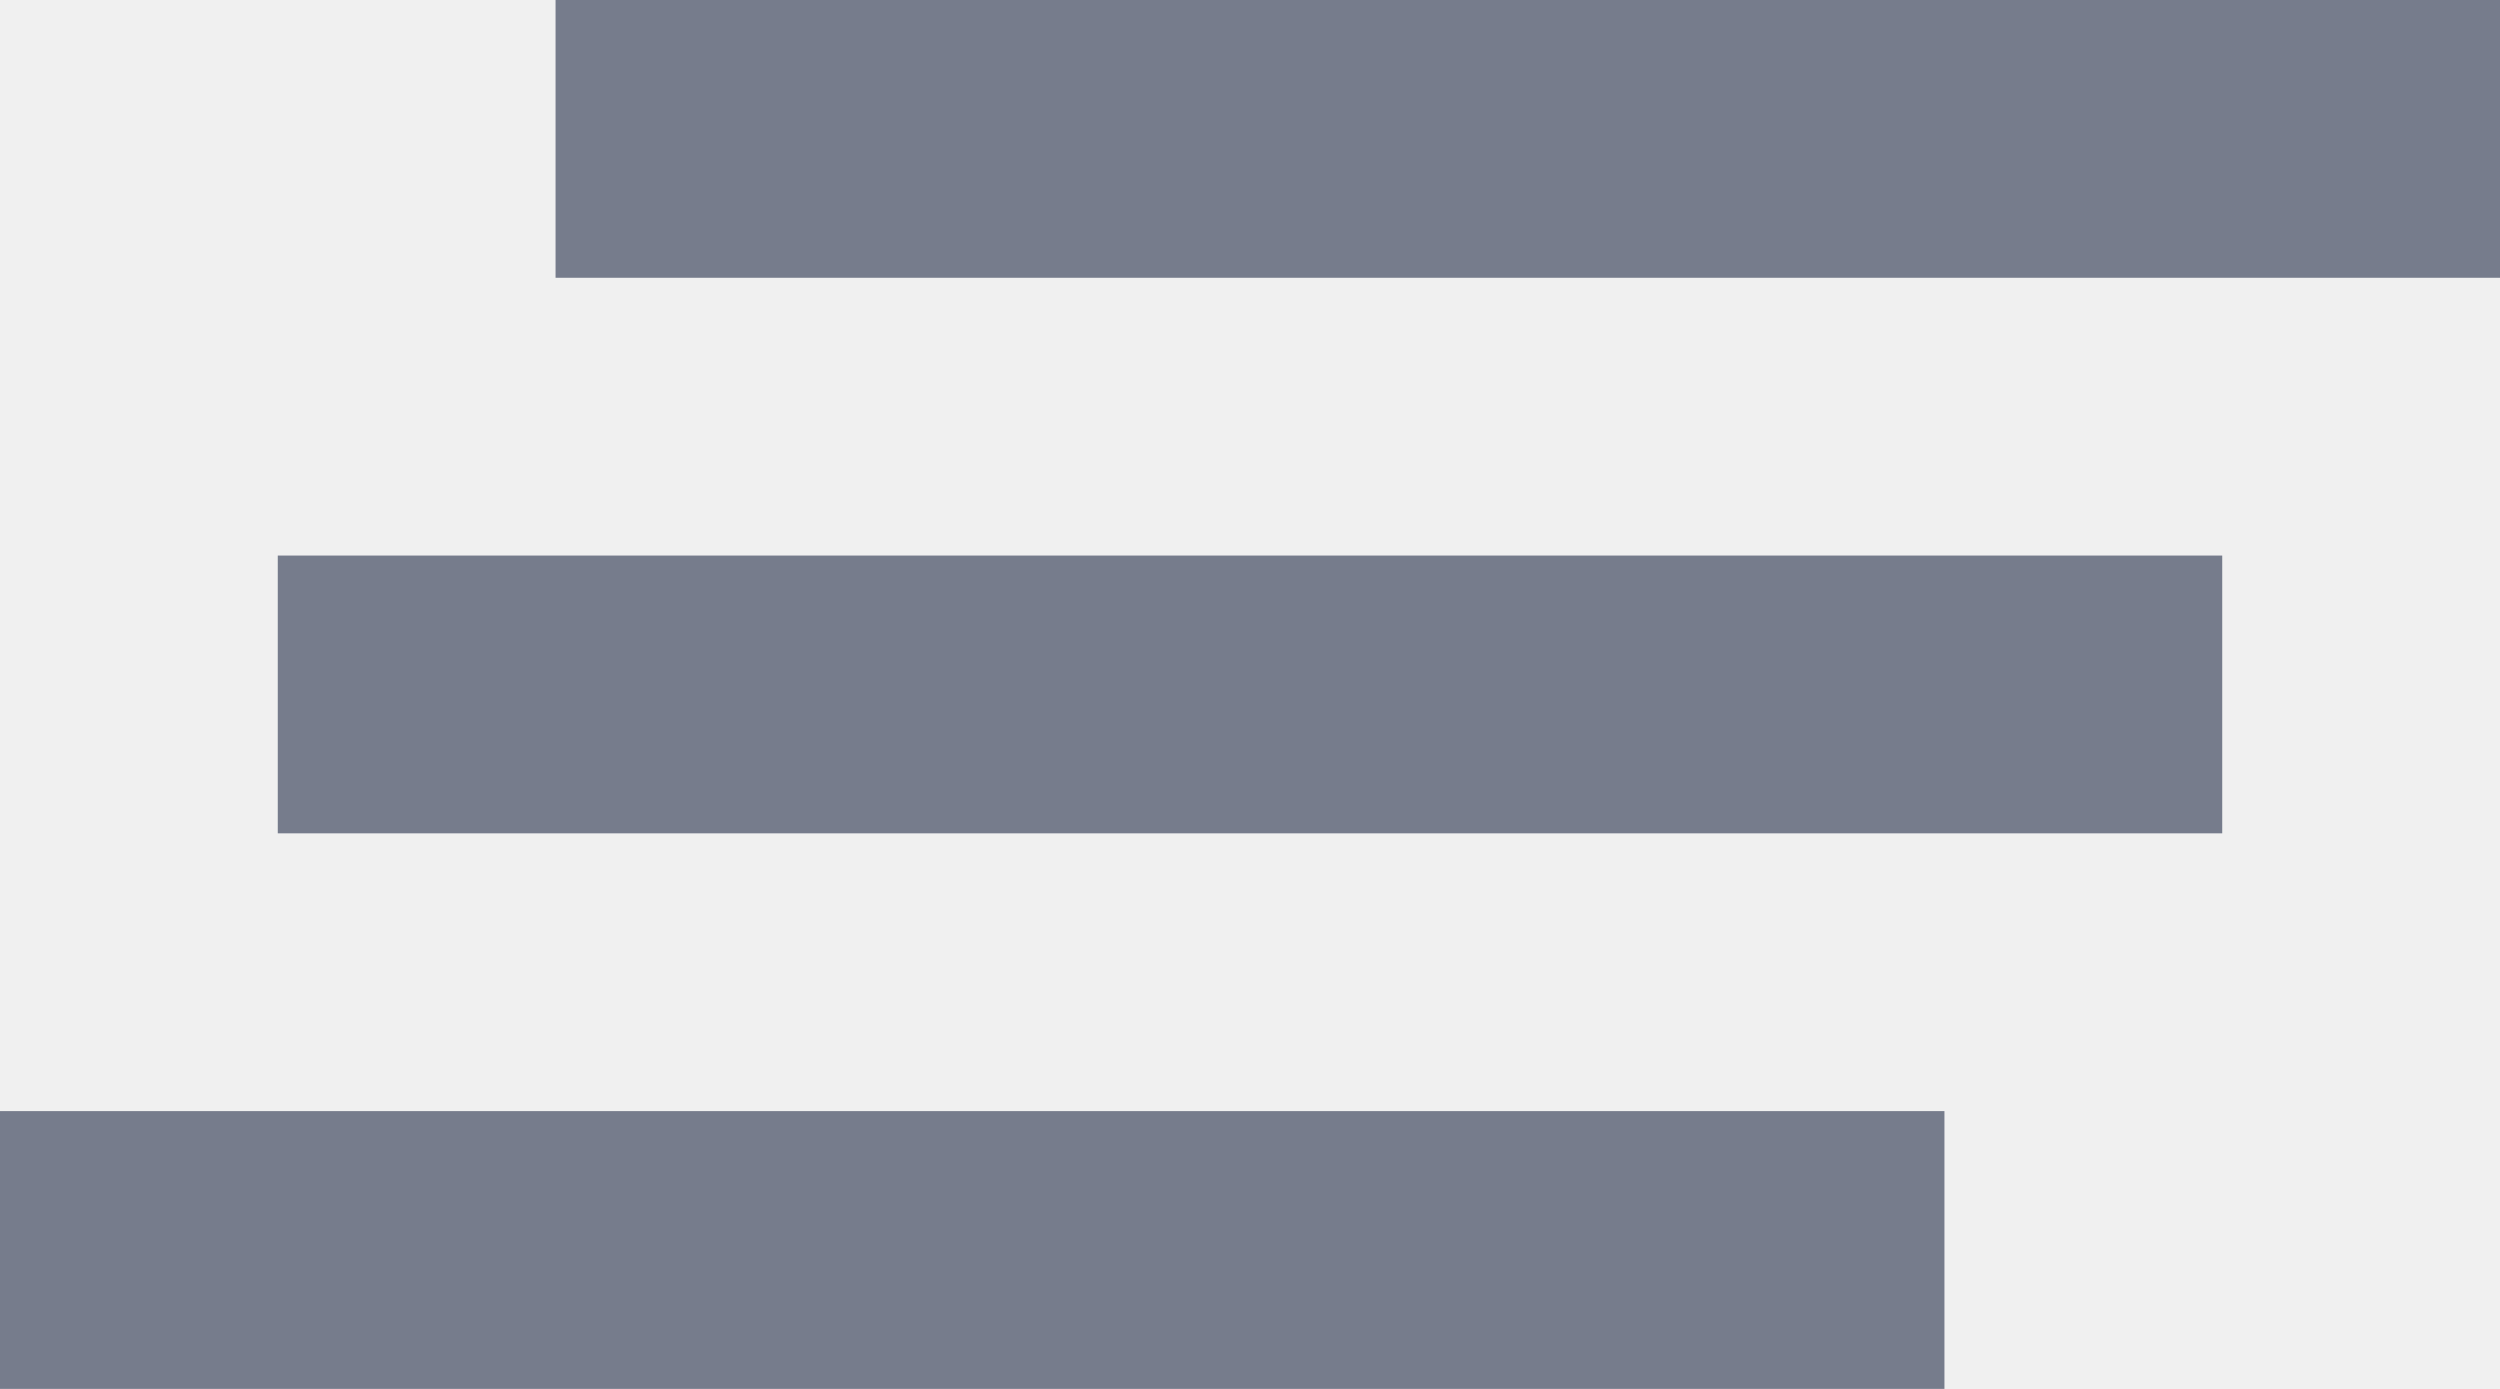
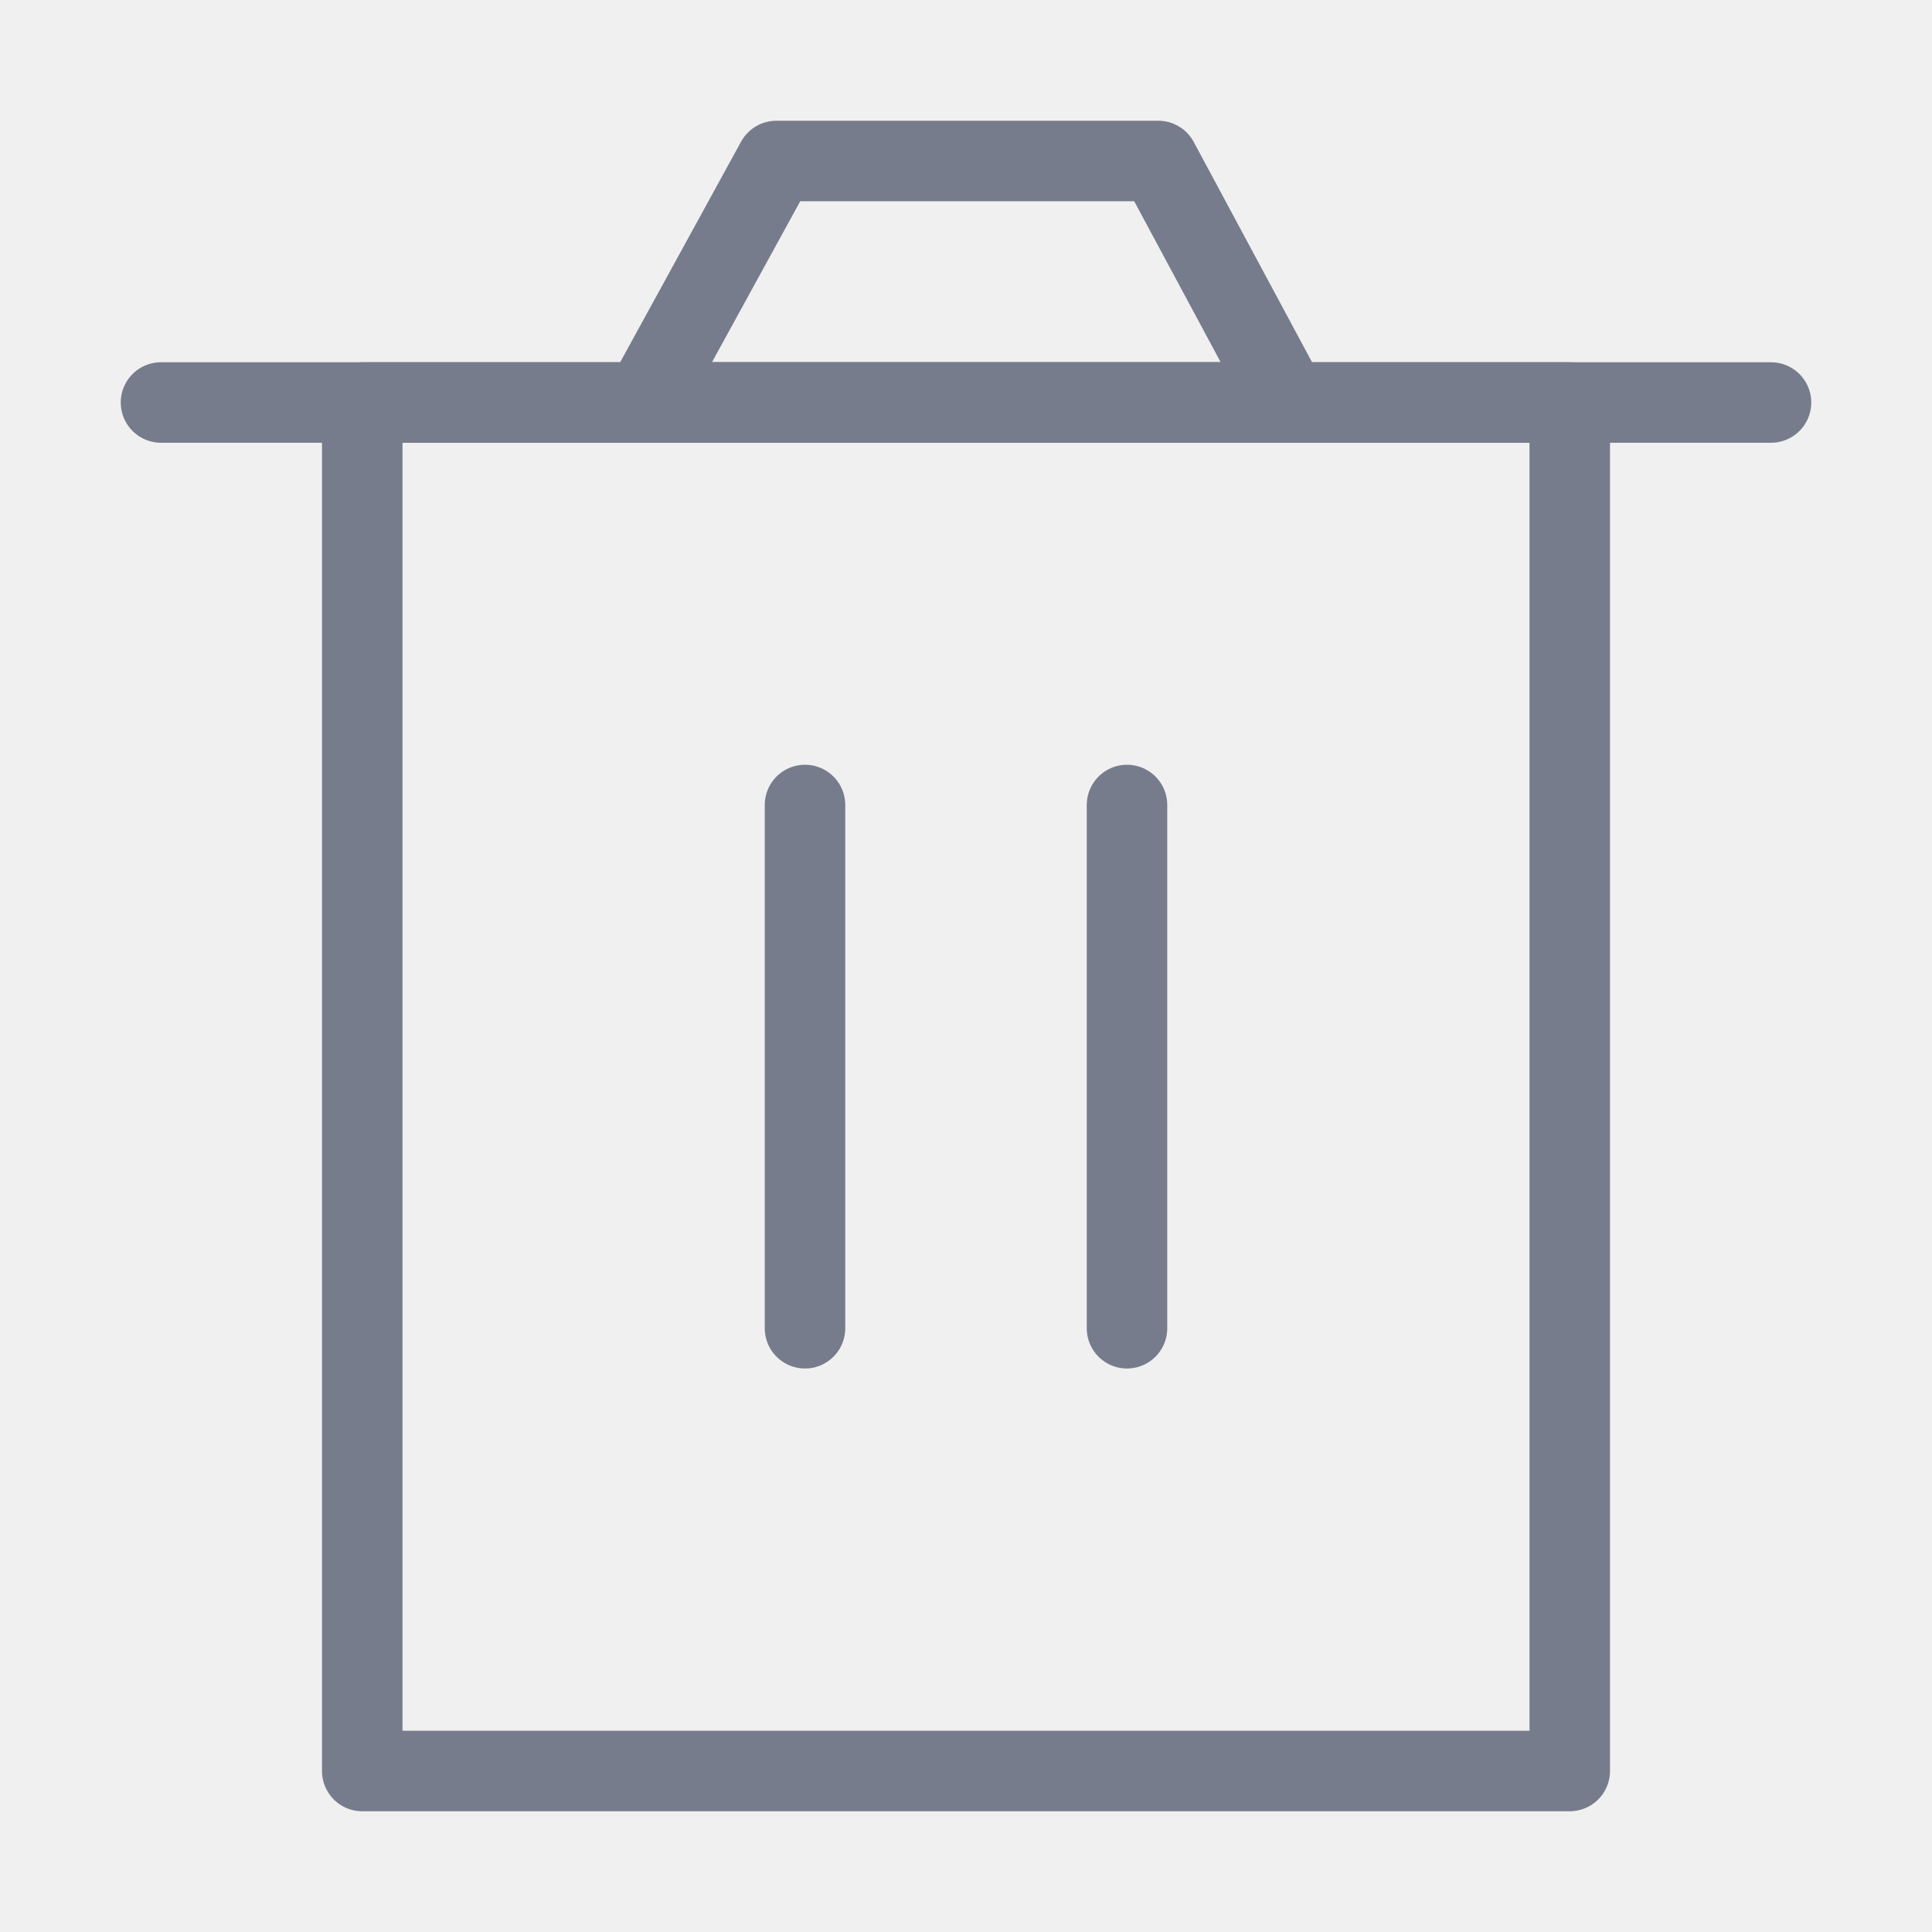
- <svg xmlns="http://www.w3.org/2000/svg" width="18px" height="10px" viewBox="0 0 18 10" version="1.1">
-   <g id="Icons" stroke="none" stroke-width="1" fill="none" fill-rule="evenodd">
-     <g id="Outlined" transform="translate(-409, -1223)">
-       <g id="Communication" transform="translate(100, 1162)">
-         <g id="Outlined-/-Communication-/-clear_all" transform="translate(306, 54)">
-           <g>
-             <polygon id="Path" points="0 0 24 0 24 24 0 24" />
-             <path d="M5,13 L19,13 L19,11 L5,11 L5,13 Z M3,17 L17,17 L17,15 L3,15 L3,17 Z M7,7 L7,9 L21,9 L21,7 L7,7 Z" id="🔹-Icon-Color" fill="#767c8c" />
-           </g>
-         </g>
-       </g>
-     </g>
-   </g>
+ <svg xmlns="http://www.w3.org/2000/svg" width="30" height="30" viewBox="0 0 48 48" fill="none">
+   <rect width="48" height="48" fill="white" fill-opacity="0.01" />
+   <path d="M9 10V44H39V10H9Z" fill="none" stroke="#767C8C" stroke-width="2" stroke-linejoin="round" />
+   <path d="M20 20V33" stroke="#767C8C" stroke-width="2" stroke-linecap="round" stroke-linejoin="round" />
+   <path d="M28 20V33" stroke="#767C8C" stroke-width="2" stroke-linecap="round" stroke-linejoin="round" />
+   <path d="M4 10H44" stroke="#767C8C" stroke-width="2" stroke-linecap="round" stroke-linejoin="round" />
+   <path d="M16 10L19.289 4H28.777L32 10H16Z" fill="none" stroke="#767C8C" stroke-width="2" stroke-linejoin="round" />
</svg>
